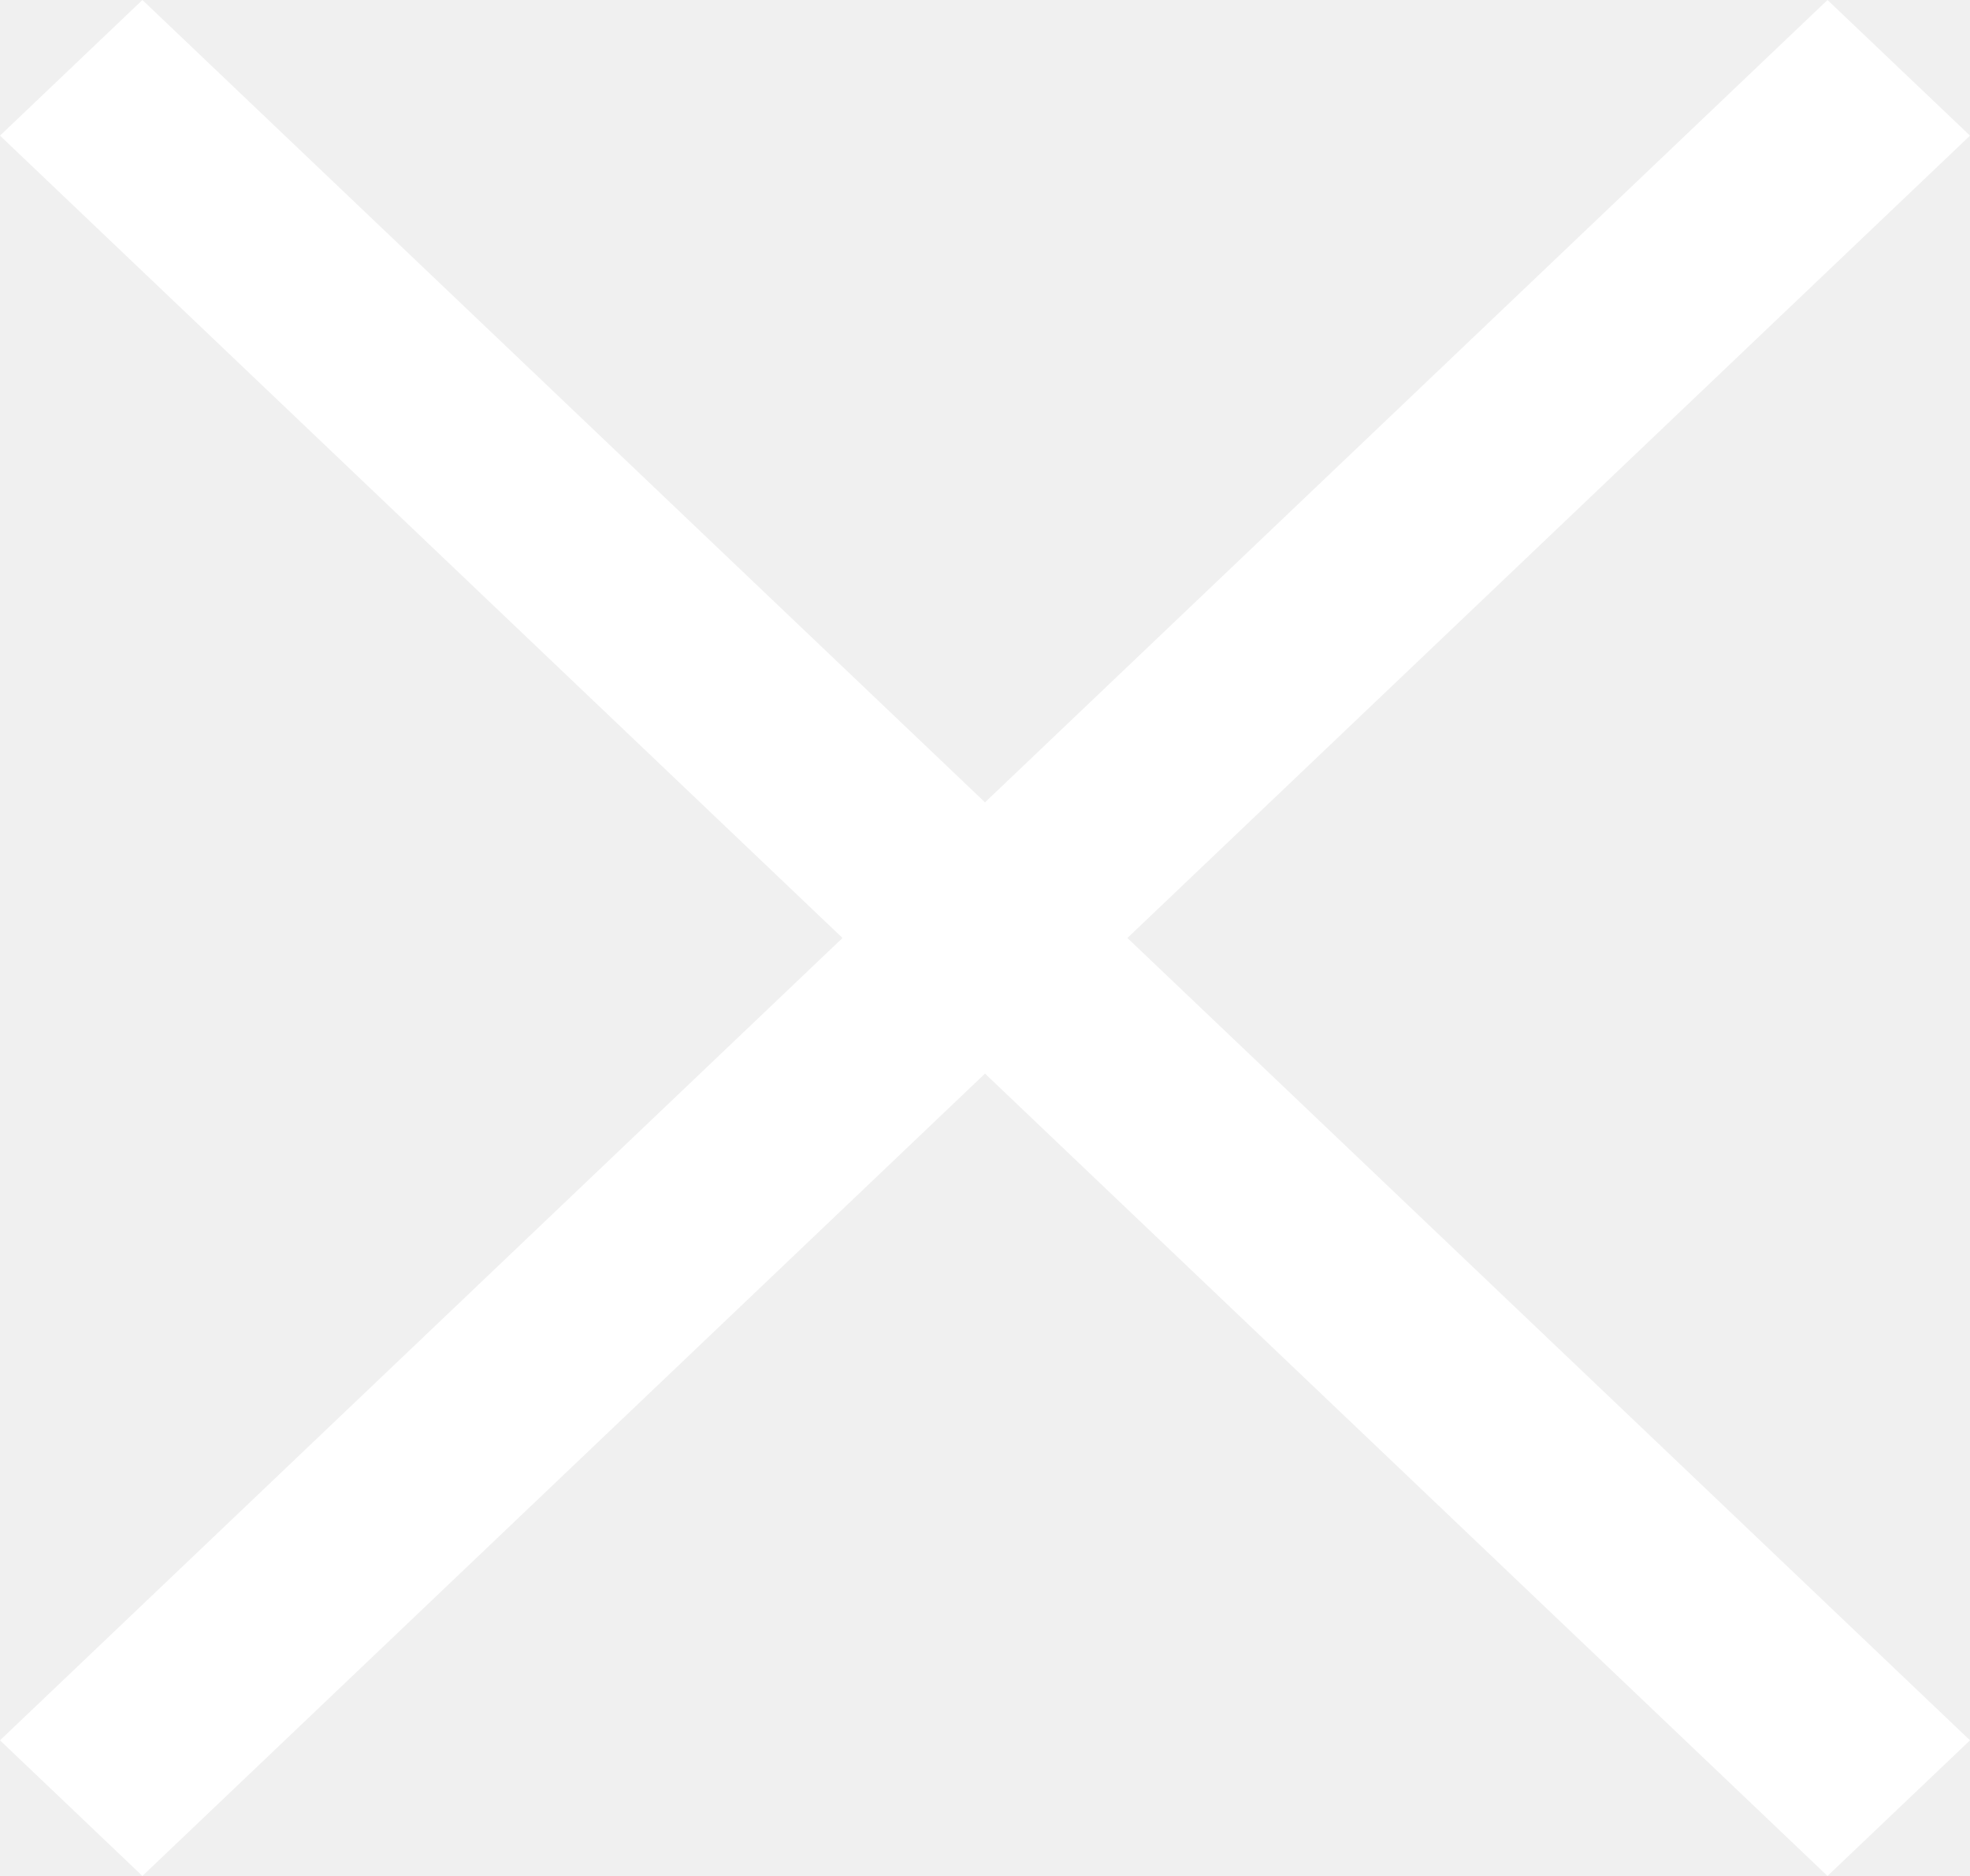
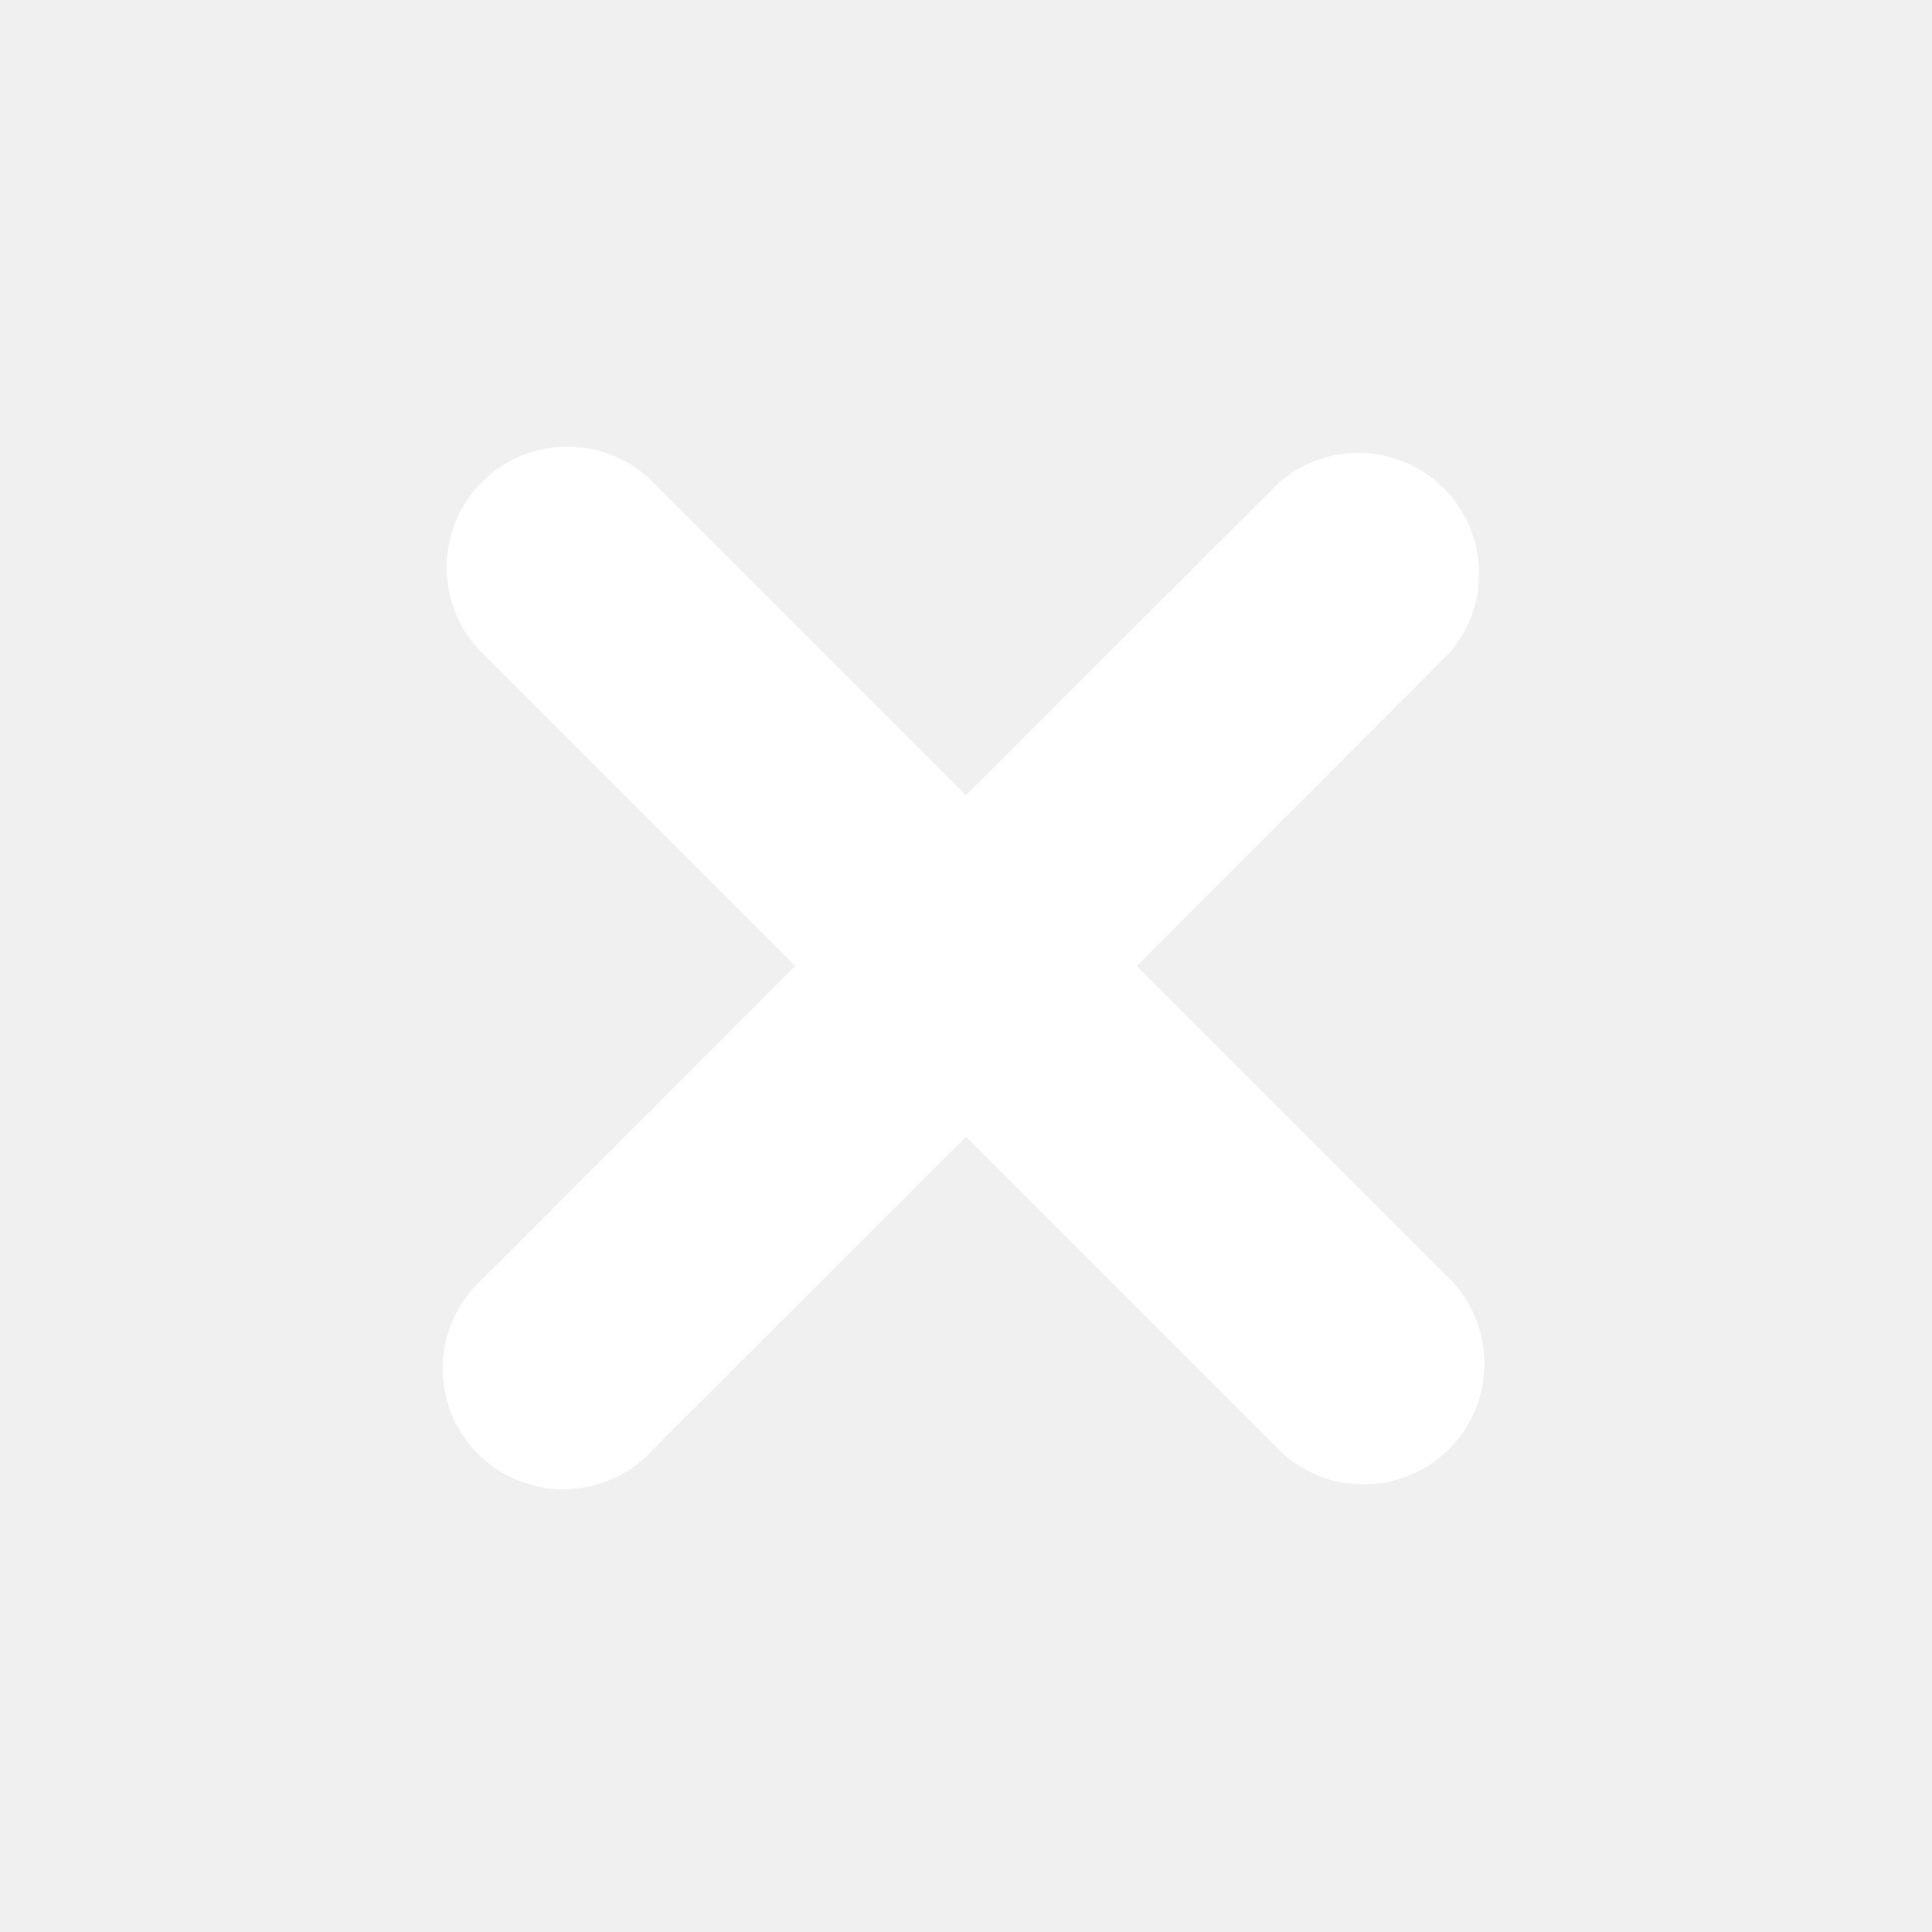
- <svg xmlns="http://www.w3.org/2000/svg" width="21px" height="20px" viewBox="0 0 21 20" version="1.1">
-   <defs />
-   <g id="Page-1" stroke="none" stroke-width="1" fill="none" fill-rule="evenodd">
-     <g id="Dribbble-Dark-Preview" transform="translate(-419, -240)" fill="#FFFFFF">
-       <g id="icons" transform="translate(56, 160)">
-         <polygon id="close-[#1511]" points="375.018 90 384 98.554 382.481 100 373.5 91.446 364.518 100 363 98.554 371.981 90 363 81.446 364.518 80 373.5 88.554 382.481 80 384 81.446" />
-       </g>
-     </g>
-   </g>
+ <svg xmlns="http://www.w3.org/2000/svg" id="Bold" viewBox="0 0 24 24" width="512" height="512" fill="#fff">
+   <path d="M14.121,12,18,8.117A1.5,1.5,0,0,0,15.883,6L12,9.879,8.11,5.988A1.5,1.5,0,1,0,5.988,8.11L9.879,12,6,15.882A1.5,1.5,0,1,0,8.118,18L12,14.121,15.878,18A1.5,1.5,0,0,0,18,15.878Z" />
</svg>
